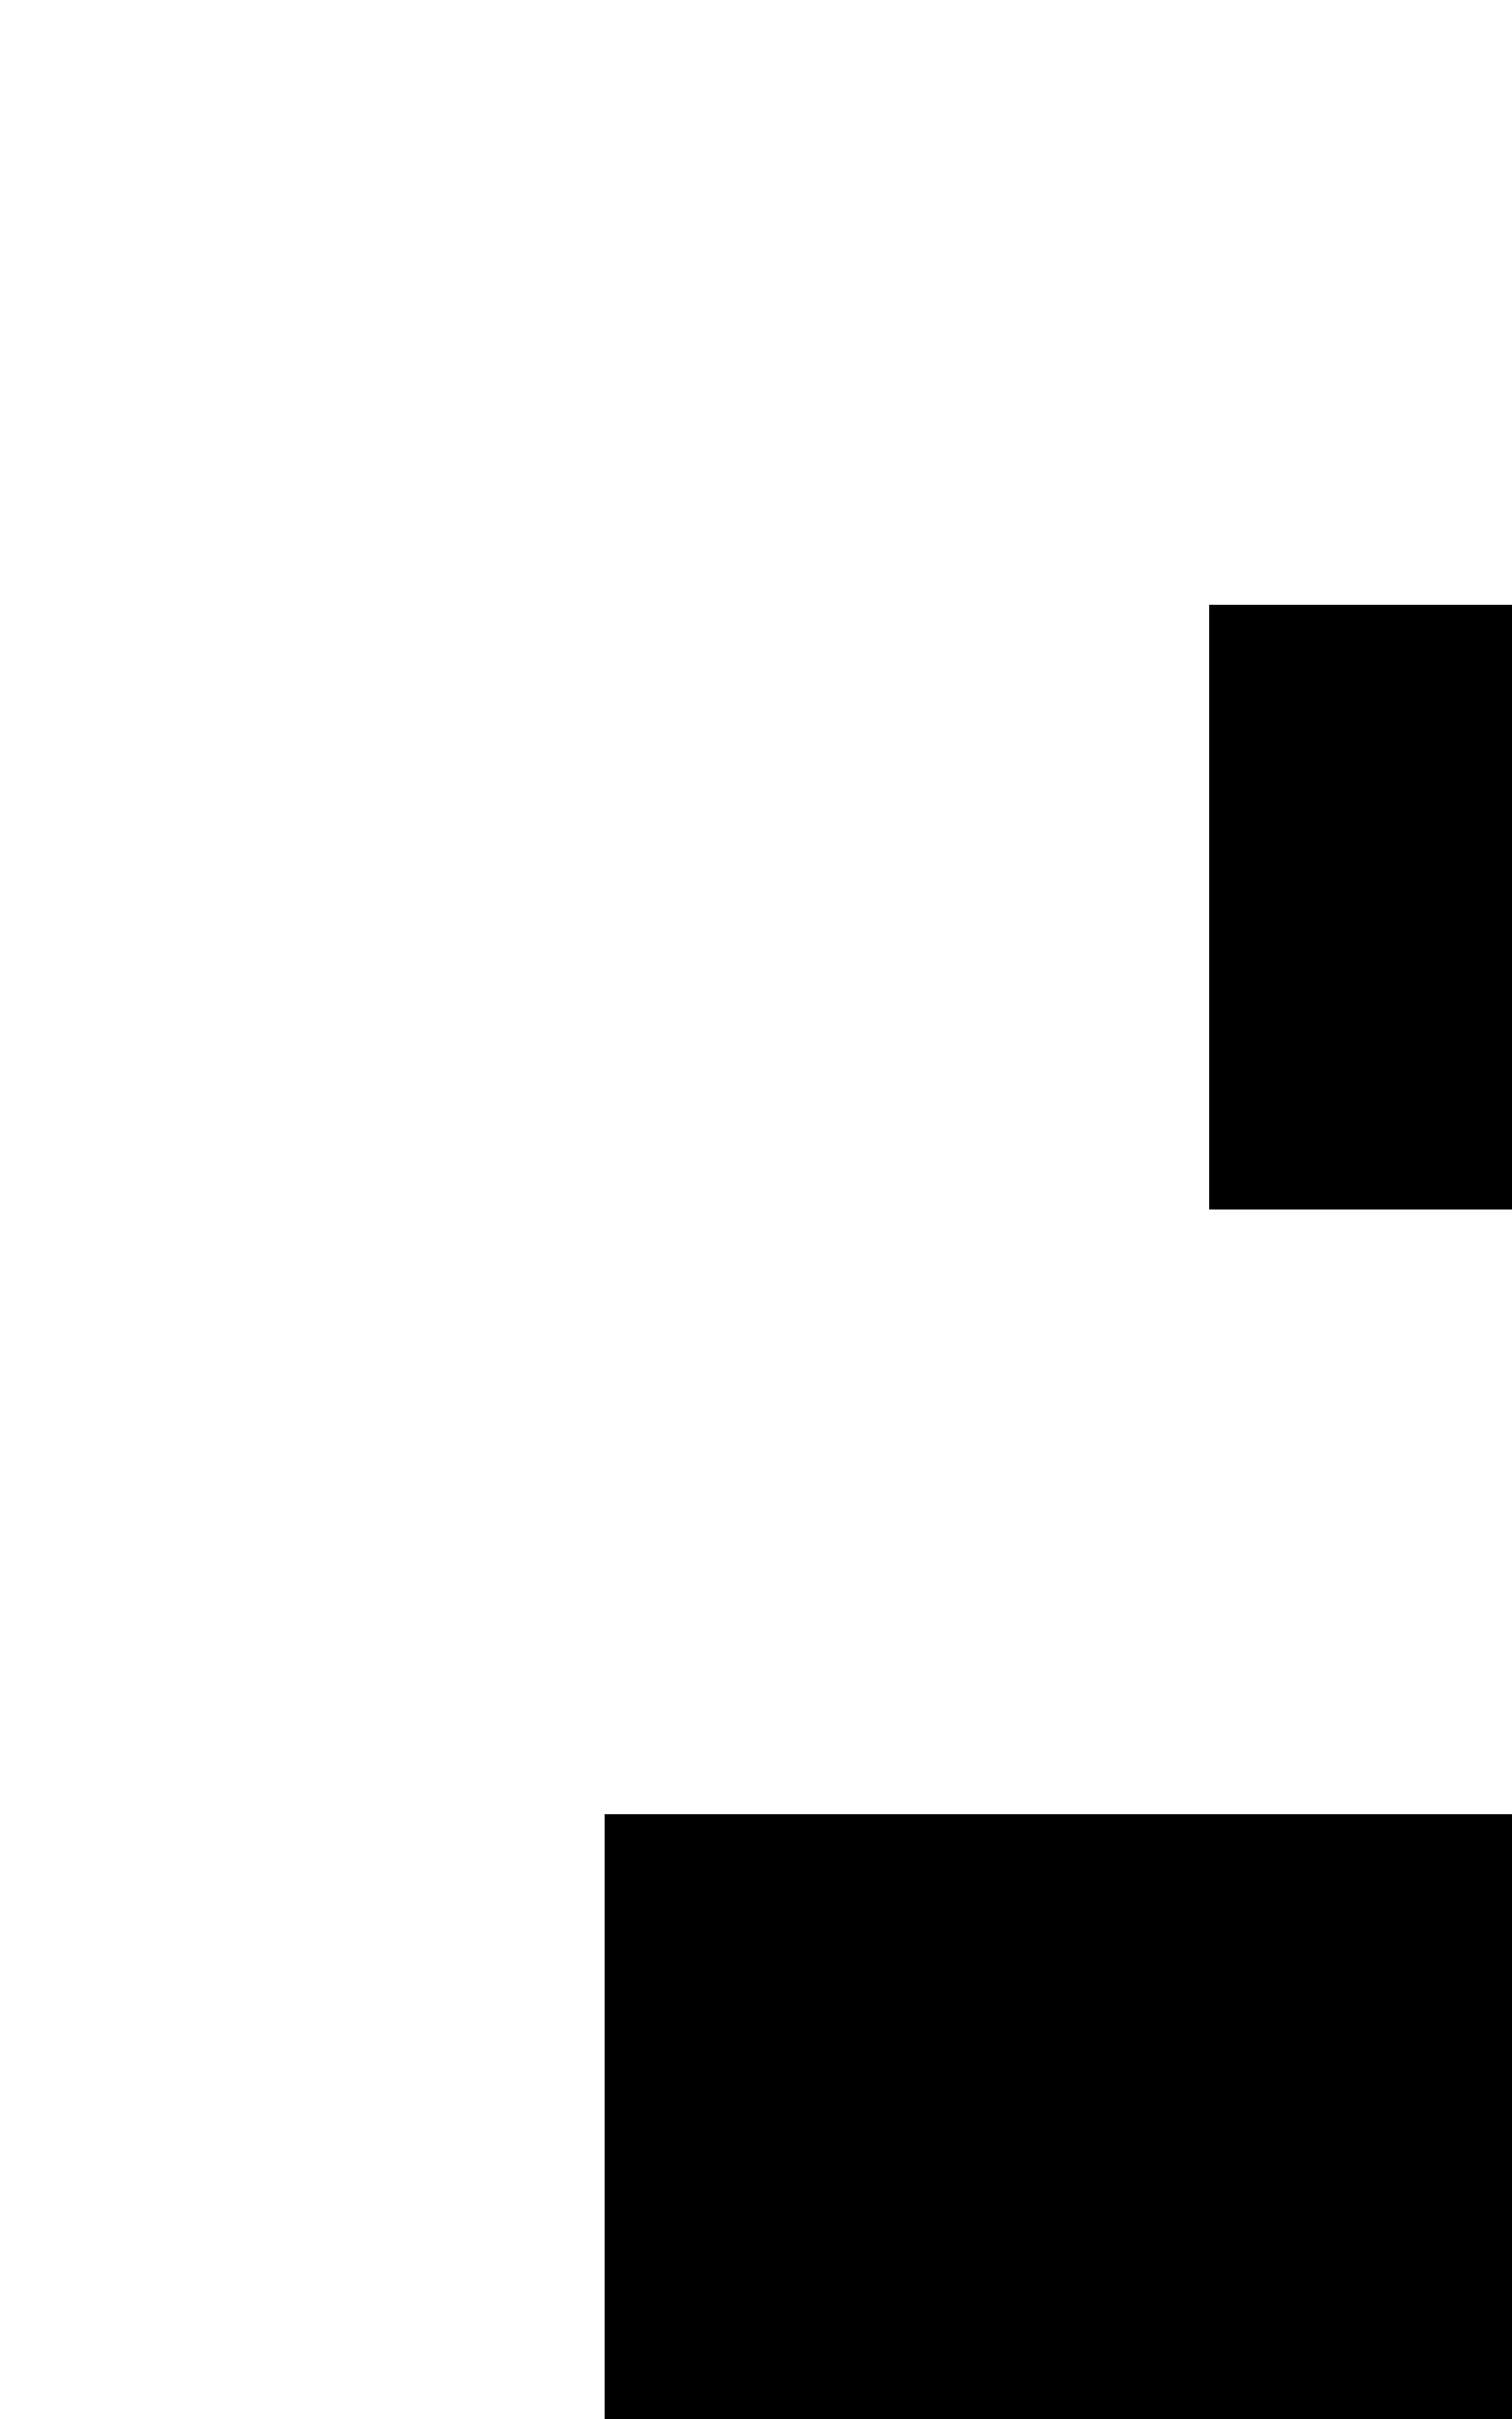
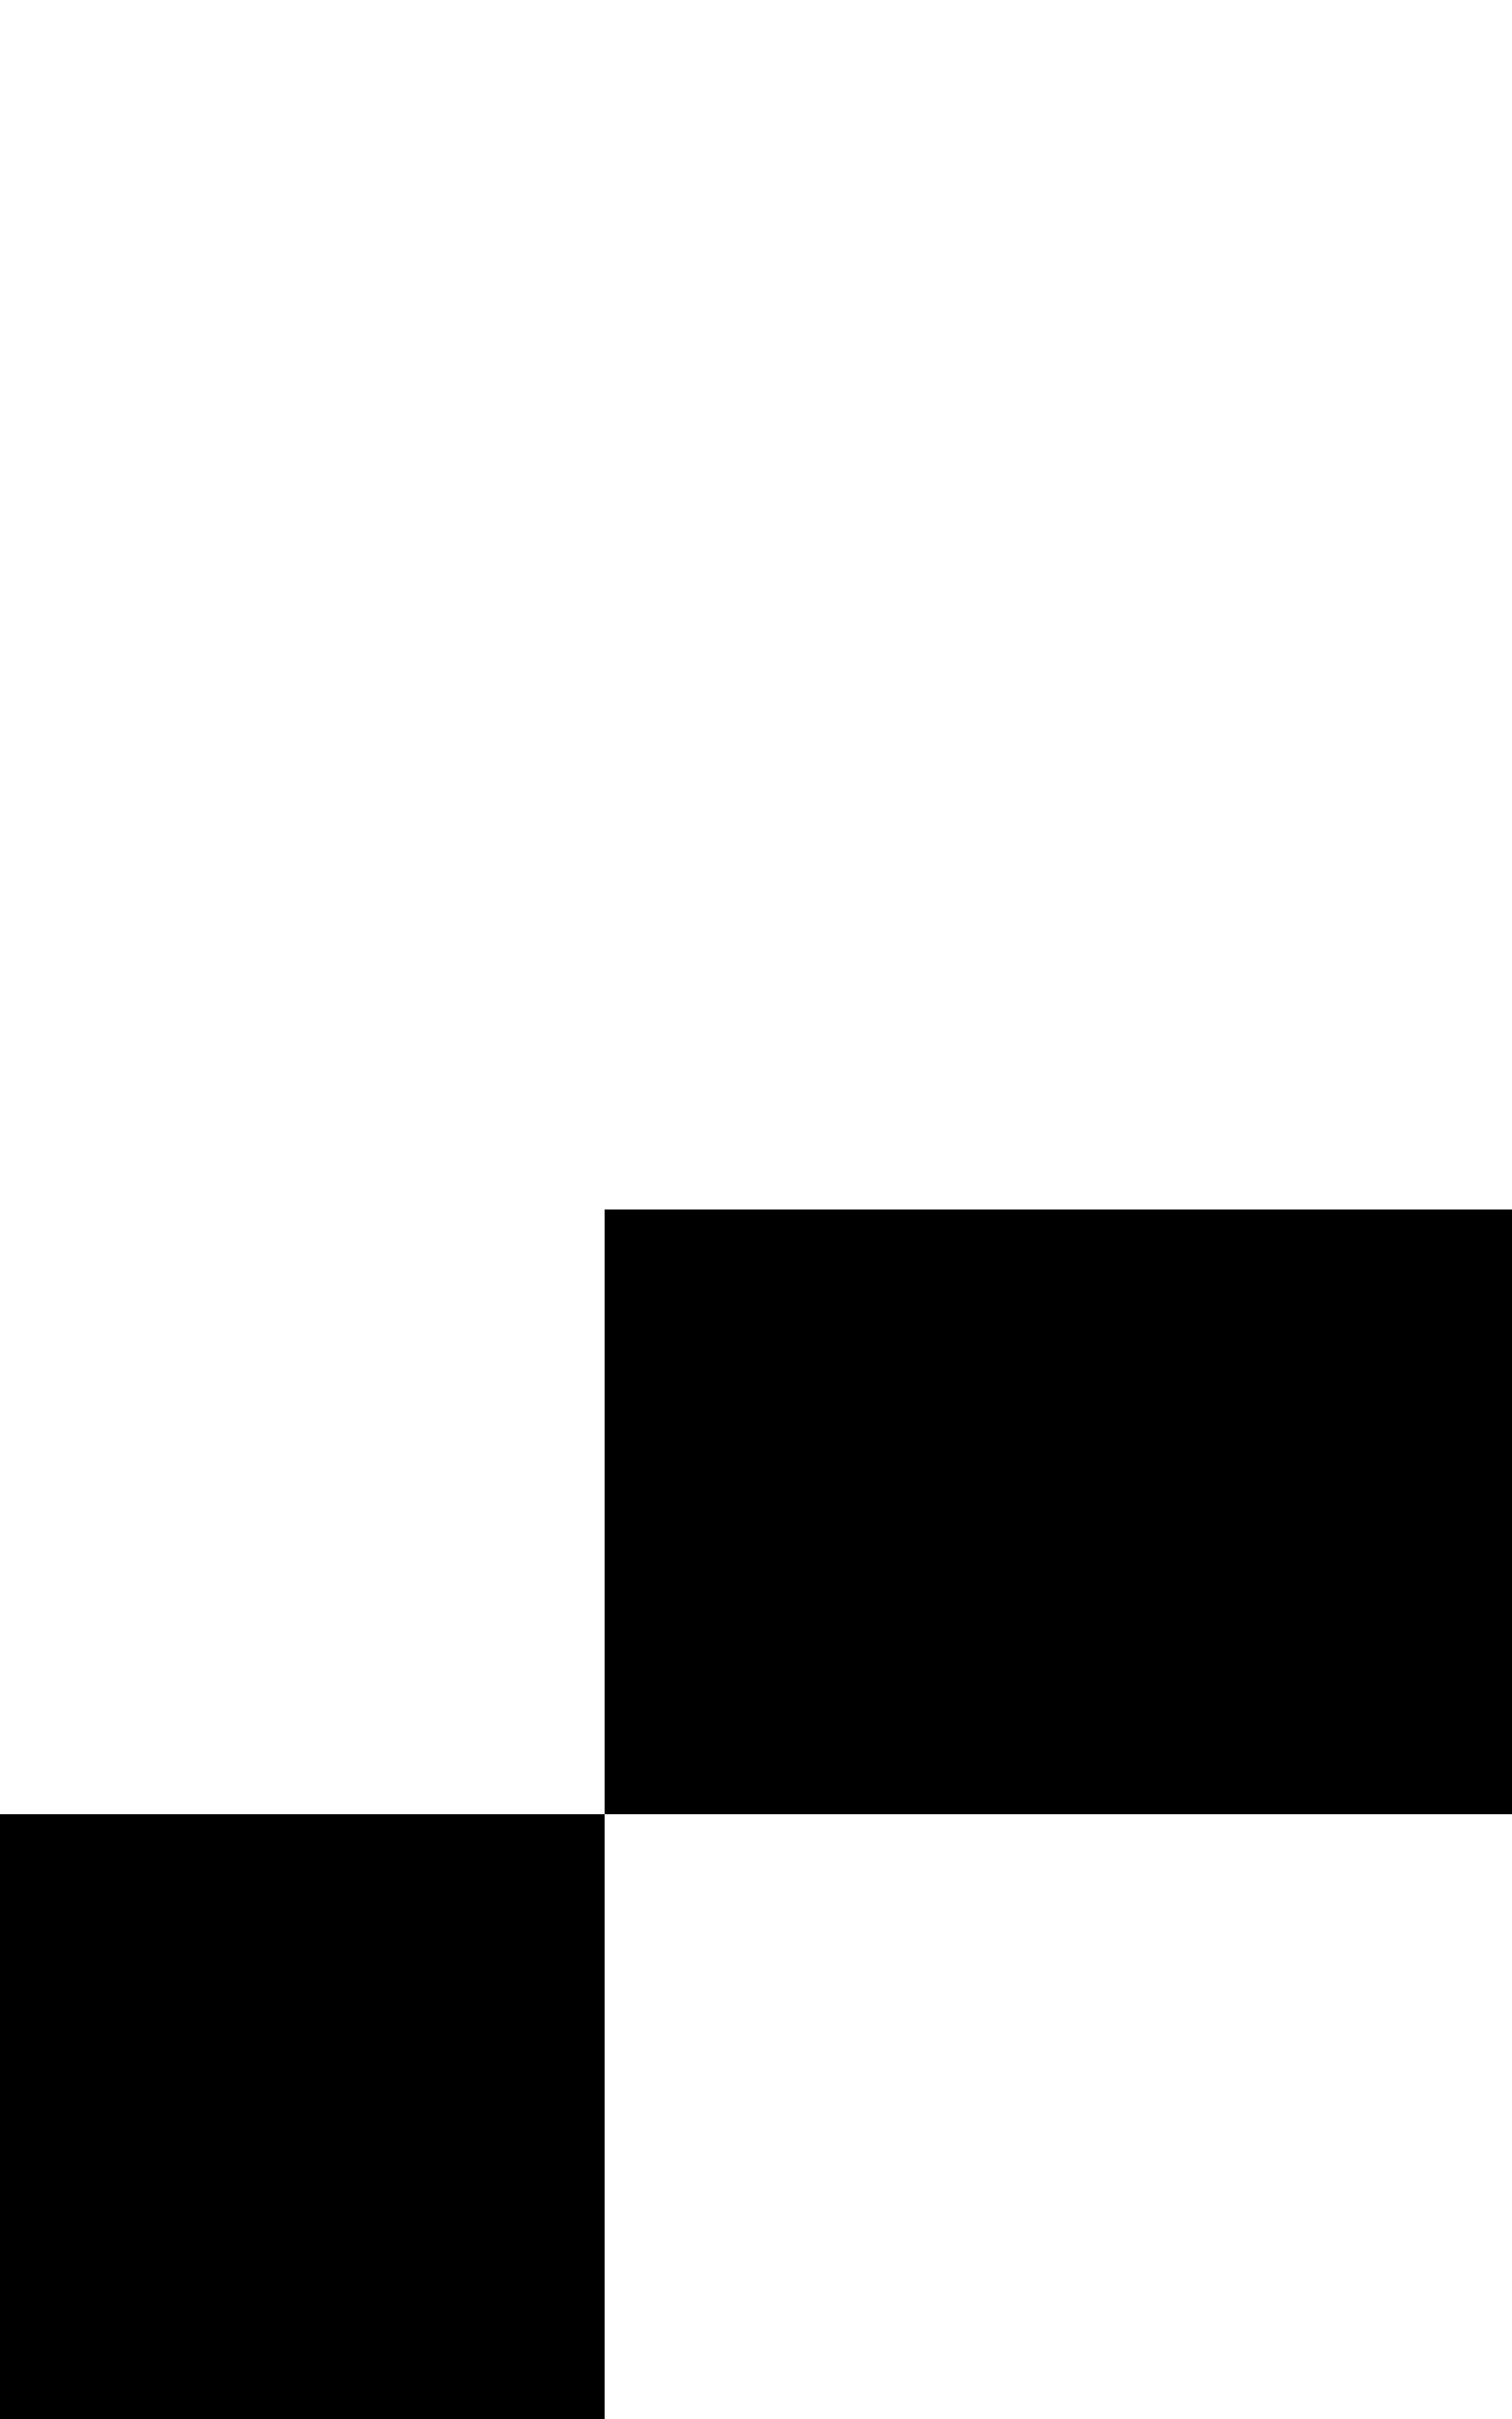
<svg xmlns="http://www.w3.org/2000/svg" class="no-dark-shadow" style="transform: scale(2);" width="5" height="8" viewBox="0 0 5 8" fill="none">
  <rect width="5" height="8" fill="transparent" />
-   <rect x="1" y="3" width="1" height="1" fill="currentColor" />
+   <rect x="1" y="2" width="1" height="1" fill="currentColor" />
  <rect y="4" width="1" height="1" fill="currentColor" />
  <rect x="2" y="6" width="1" height="1" fill="currentColor" />
  <rect x="3" y="6" width="1" height="1" fill="currentColor" />
  <rect x="4" y="5" width="1" height="1" fill="currentColor" />
  <rect x="4" y="4" width="1" height="1" fill="currentColor" />
-   <rect x="2" y="3" width="1" height="1" fill="currentColor" />
-   <rect x="3" y="3" width="1" height="1" fill="currentColor" />
+   <rect y="3" width="1" height="1" fill="currentColor" />
+   <rect x="4" y="2" width="1" height="1" fill="currentColor" />
  <rect x="4" y="3" width="1" height="1" fill="currentColor" />
  <rect x="3" y="2" width="1" height="1" fill="currentColor" />
-   <rect x="2" y="1" width="1" height="1" fill="currentColor" />
+   <rect x="2" y="2" width="1" height="1" fill="currentColor" />
  <rect x="3" width="1" height="1" fill="currentColor" />
-   <rect x="3" width="1" height="1" fill="currentColor" />
+   <rect x="3" y="1" width="1" height="1" fill="currentColor" />
  <rect x="4" width="1" height="1" fill="currentColor" />
  <rect x="1" y="6" width="1" height="1" fill="currentColor" />
  <rect y="5" width="1" height="1" fill="currentColor" />
</svg>
